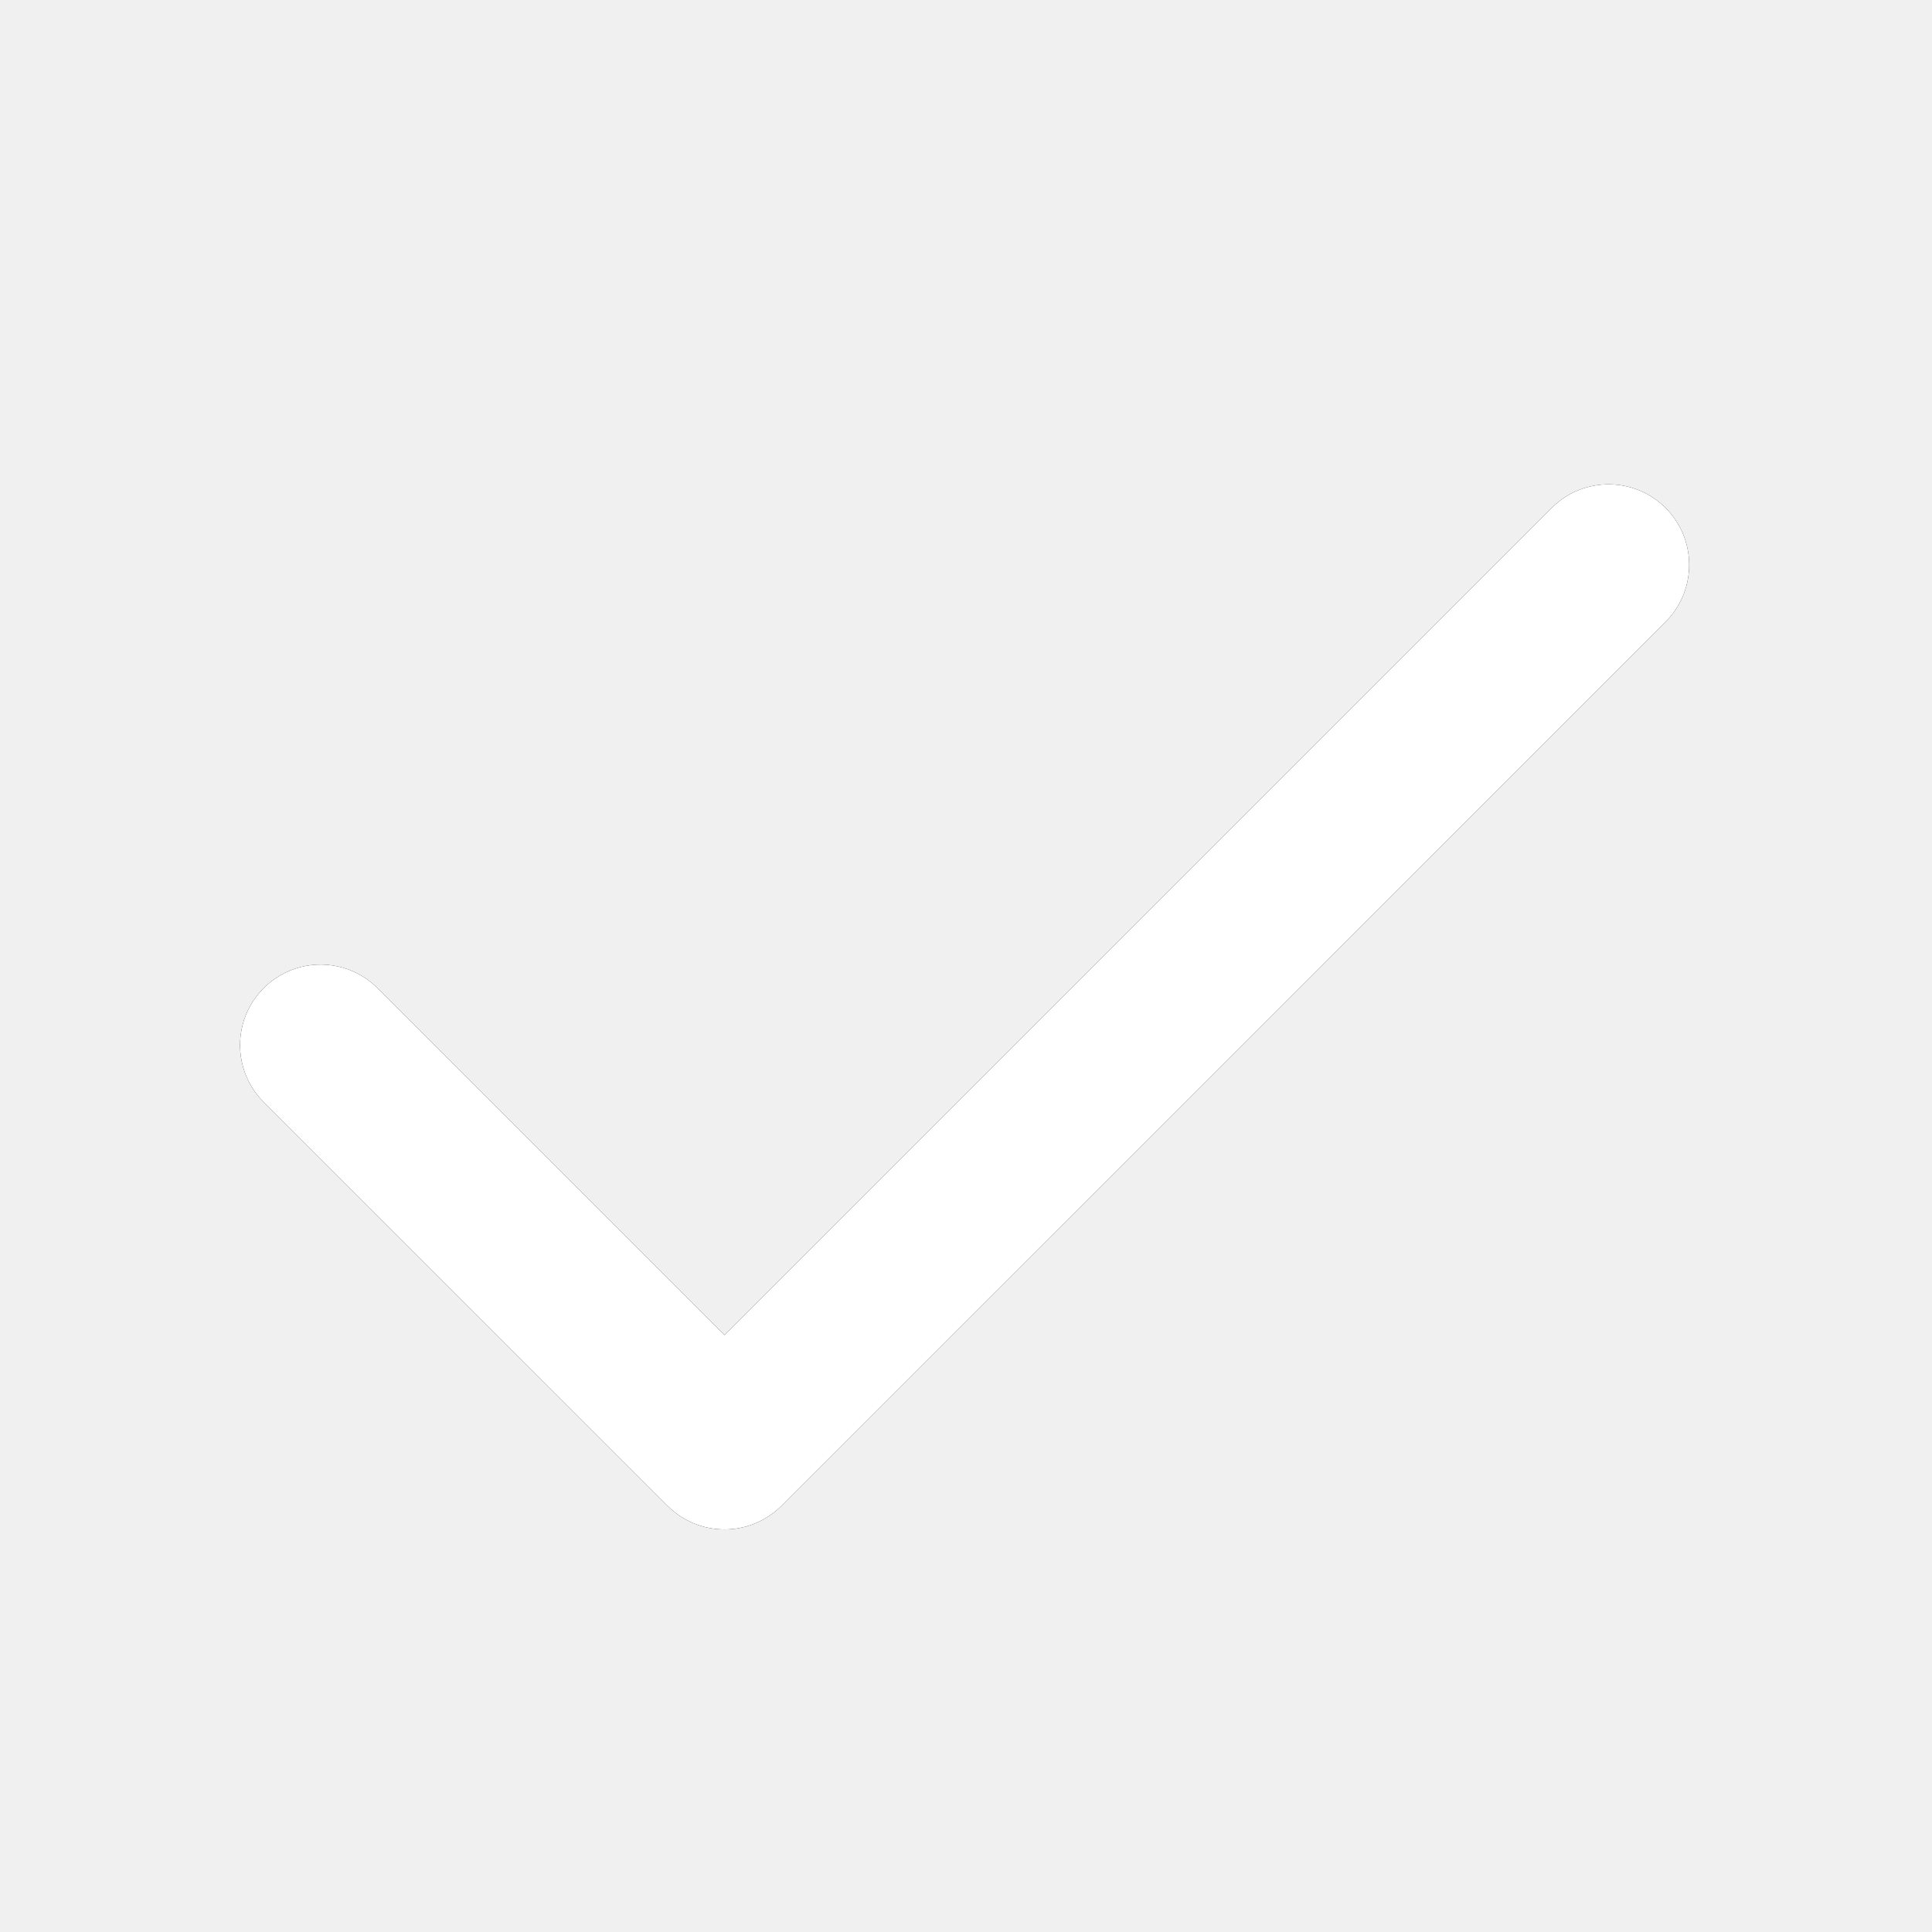
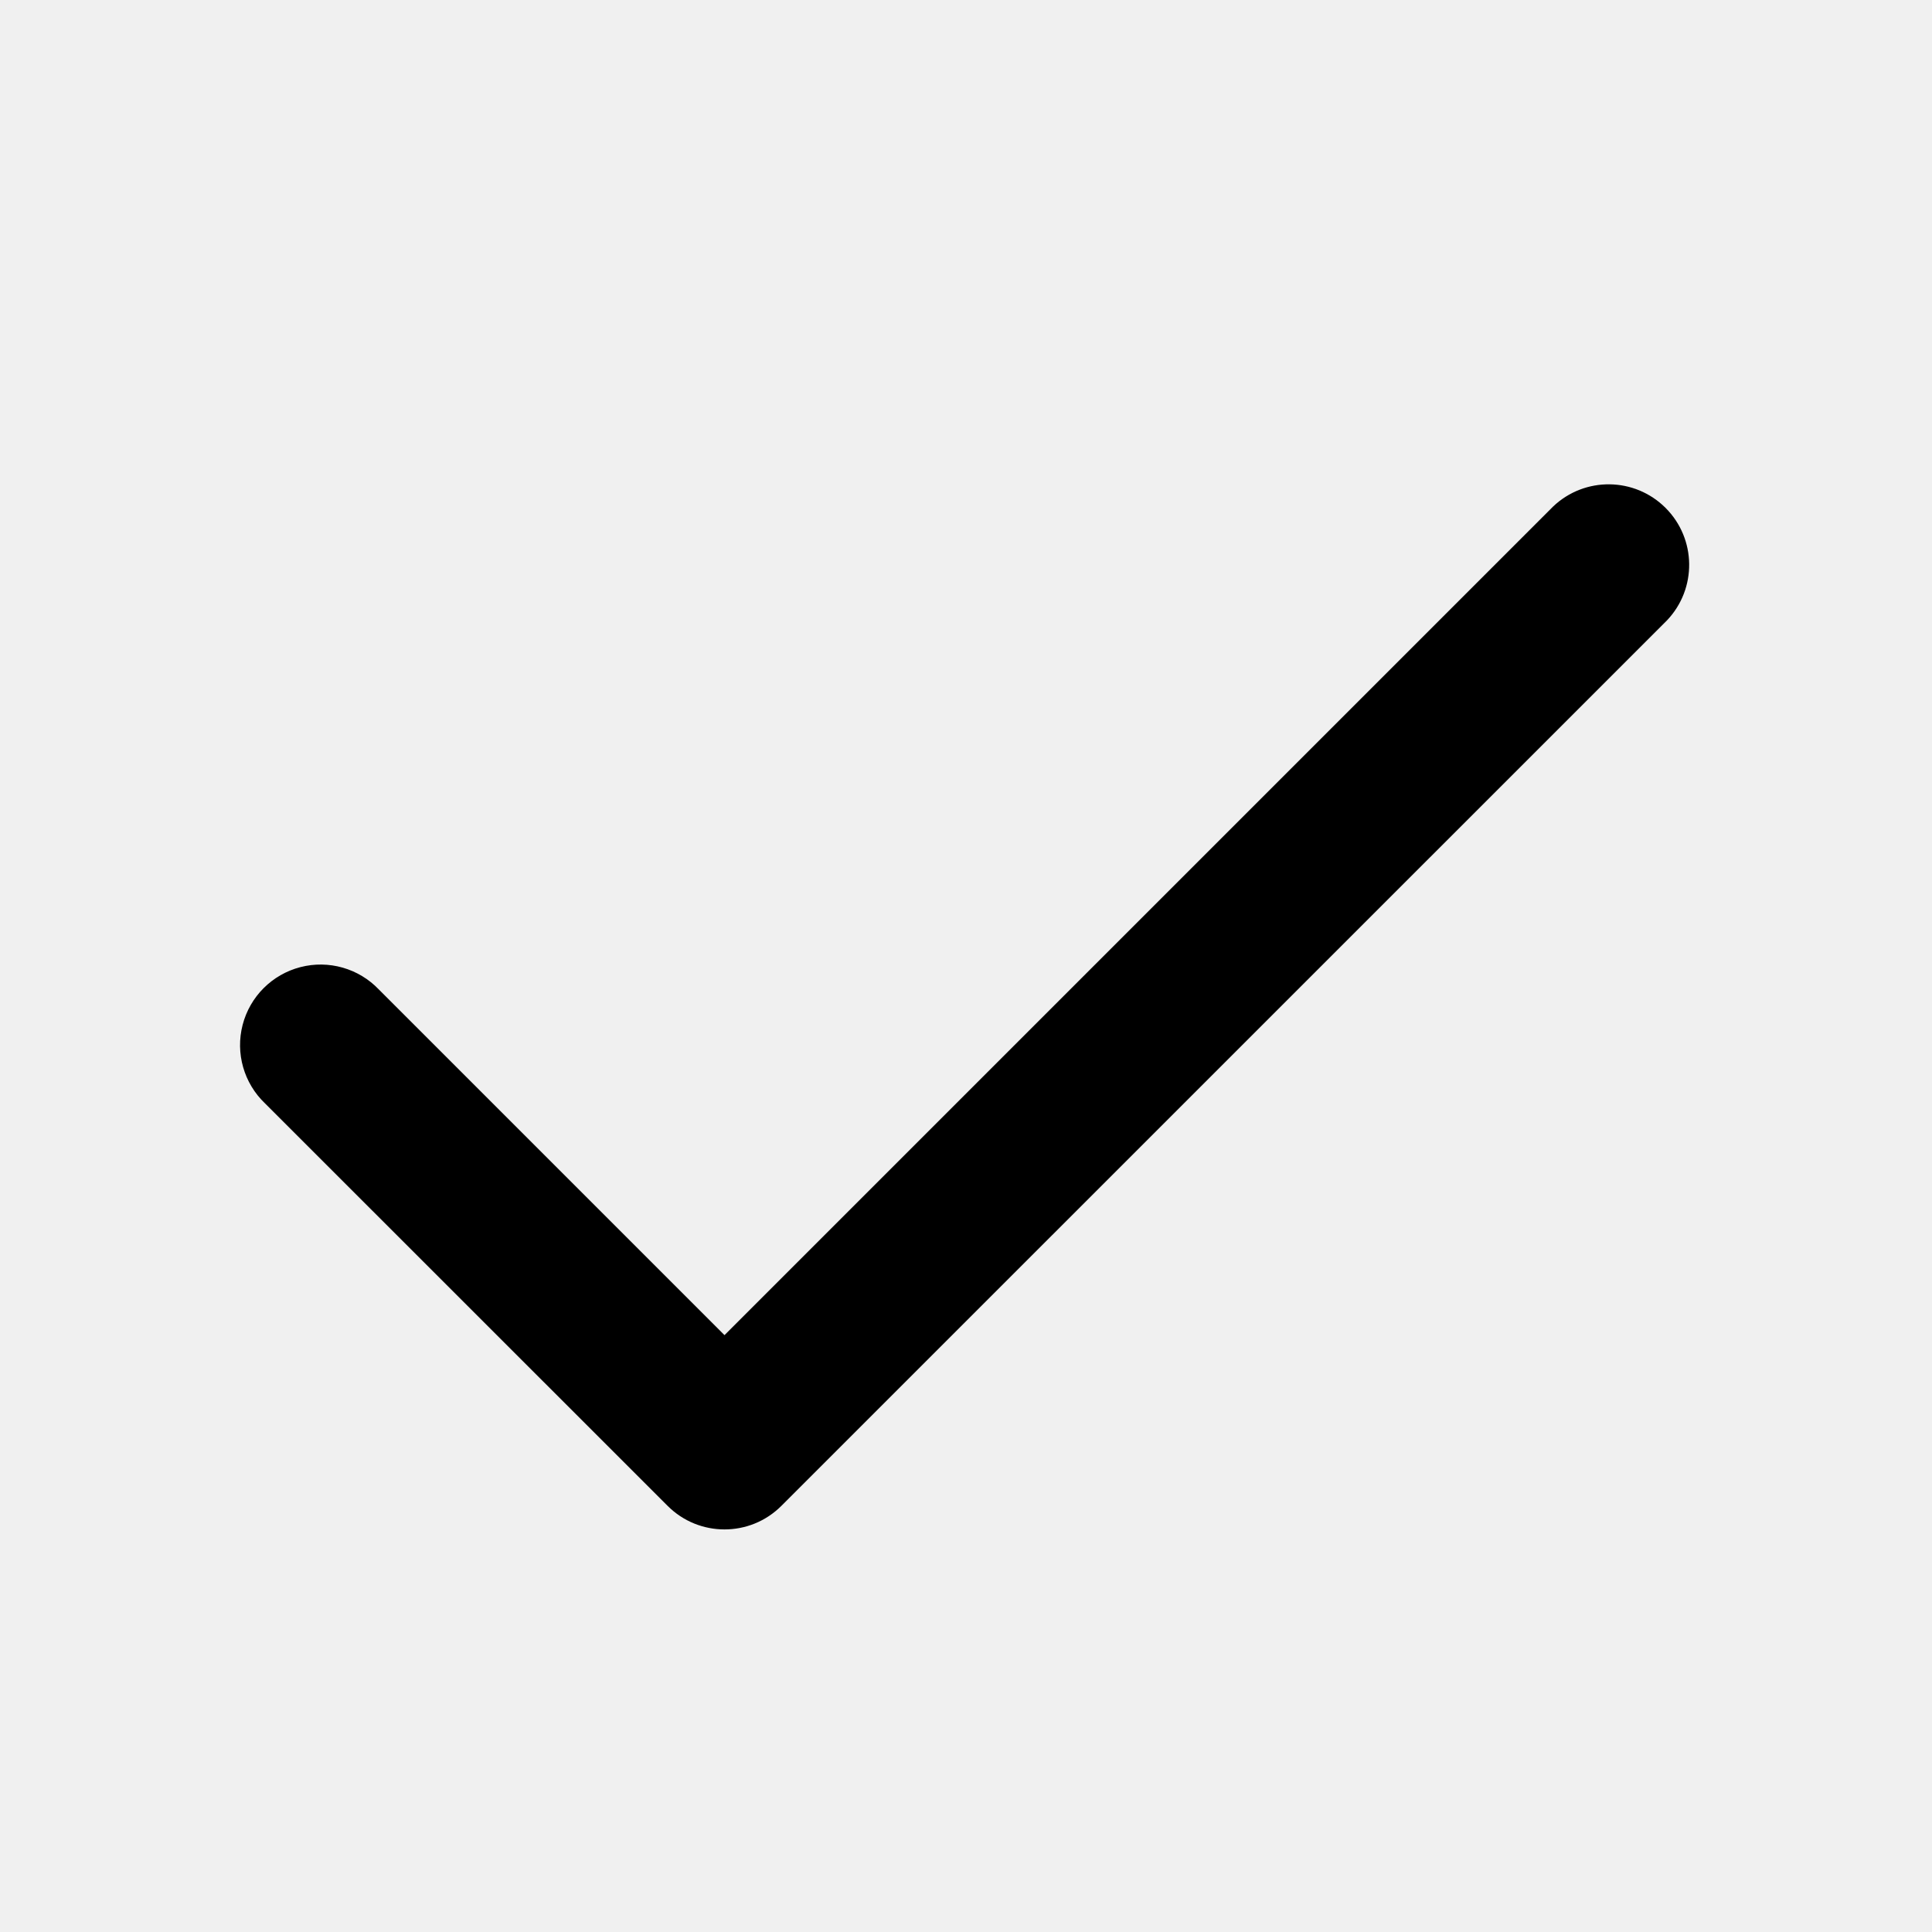
<svg xmlns="http://www.w3.org/2000/svg" xmlns:xlink="http://www.w3.org/1999/xlink" width="16" height="16" viewBox="0 0 16 16">
  <defs>
    <path d="M3.138 8.195a.667.667 0 1 0-.943.943l3.334 3.333c.26.26.682.26.942 0l7.334-7.333a.667.667 0 0 0-.943-.943L6 11.057 3.138 8.195z" id="yseqezuska" />
  </defs>
  <g fill="none" fill-rule="evenodd">
-     <mask id="gfs07v1bfb" fill="#fff">
+     <mask id="gfs07v1bfb" fill="#000000">
      <use xlink:href="#yseqezuska" />
    </mask>
-     <use fill="#000" fill-rule="nonzero" xlink:href="#yseqezuska" />
-     <g mask="url(#gfs07v1bfb)" fill="#FFF">
+     <use fill="#000000" fill-rule="nonzero" xlink:href="#yseqezuska" />
+     <g mask="url(#gfs07v1bfb)" fill="#000000">
      <path d="M0 0h16v16H0z" />
    </g>
  </g>
</svg>
